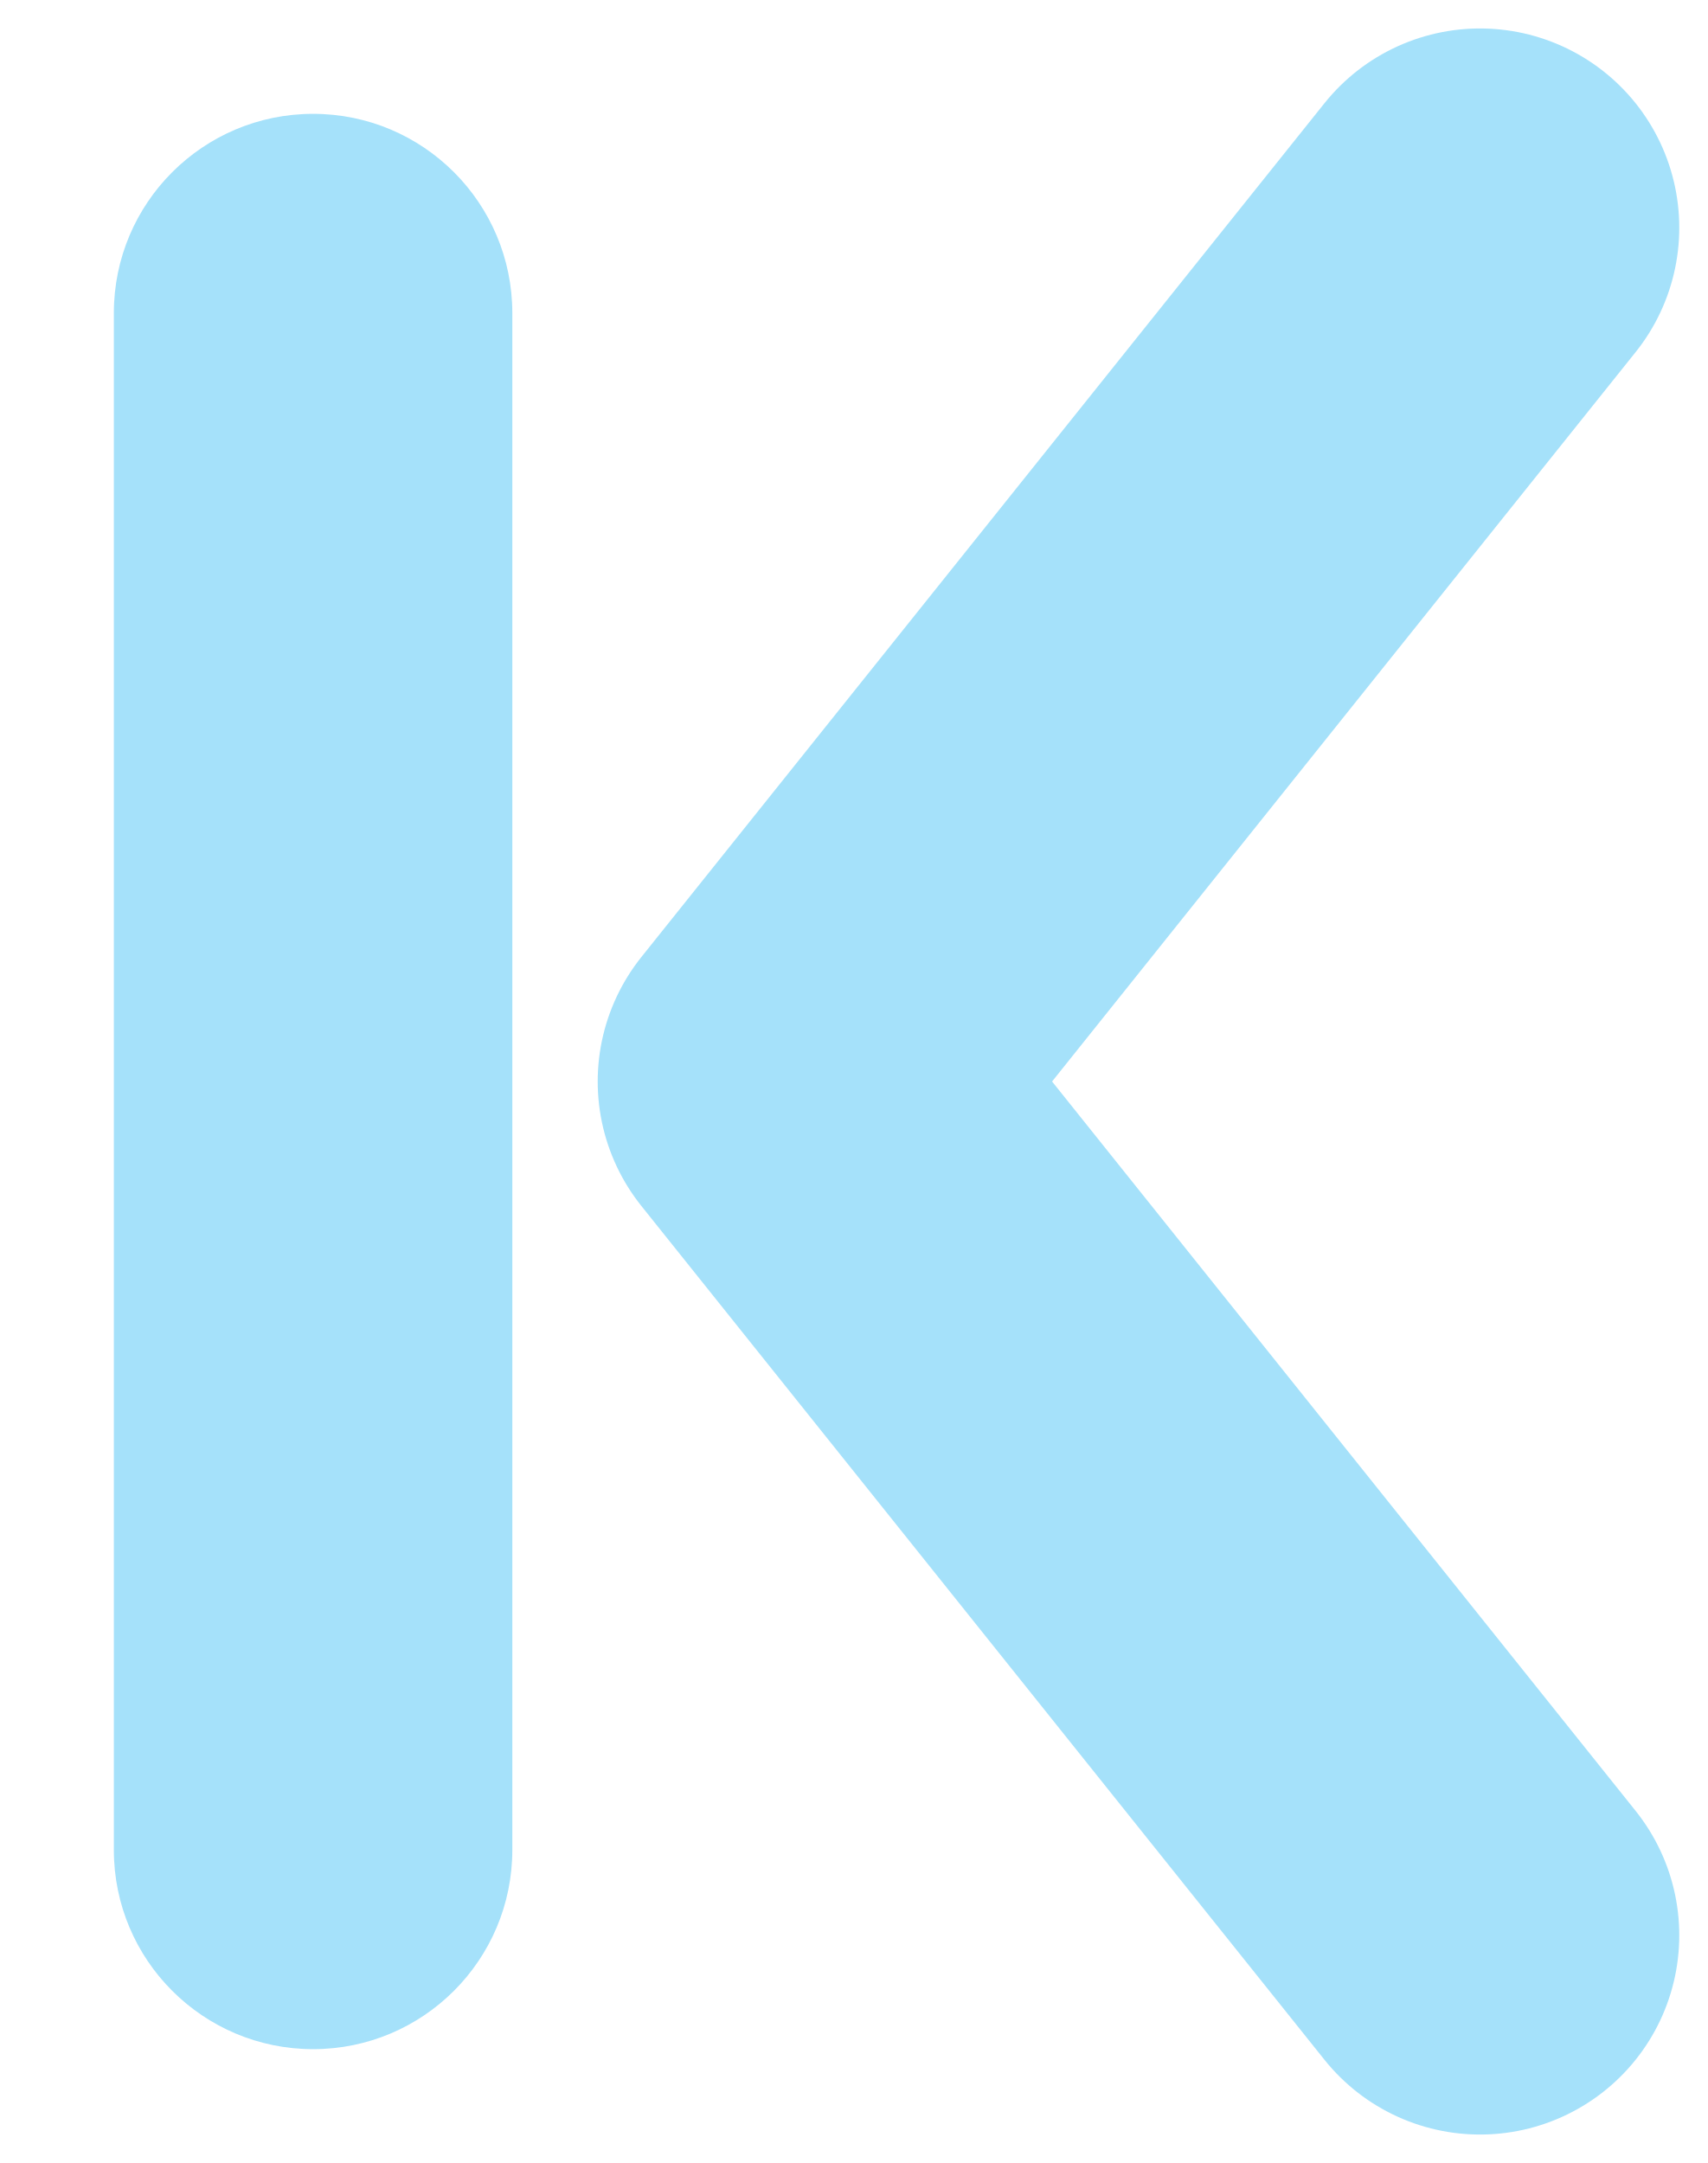
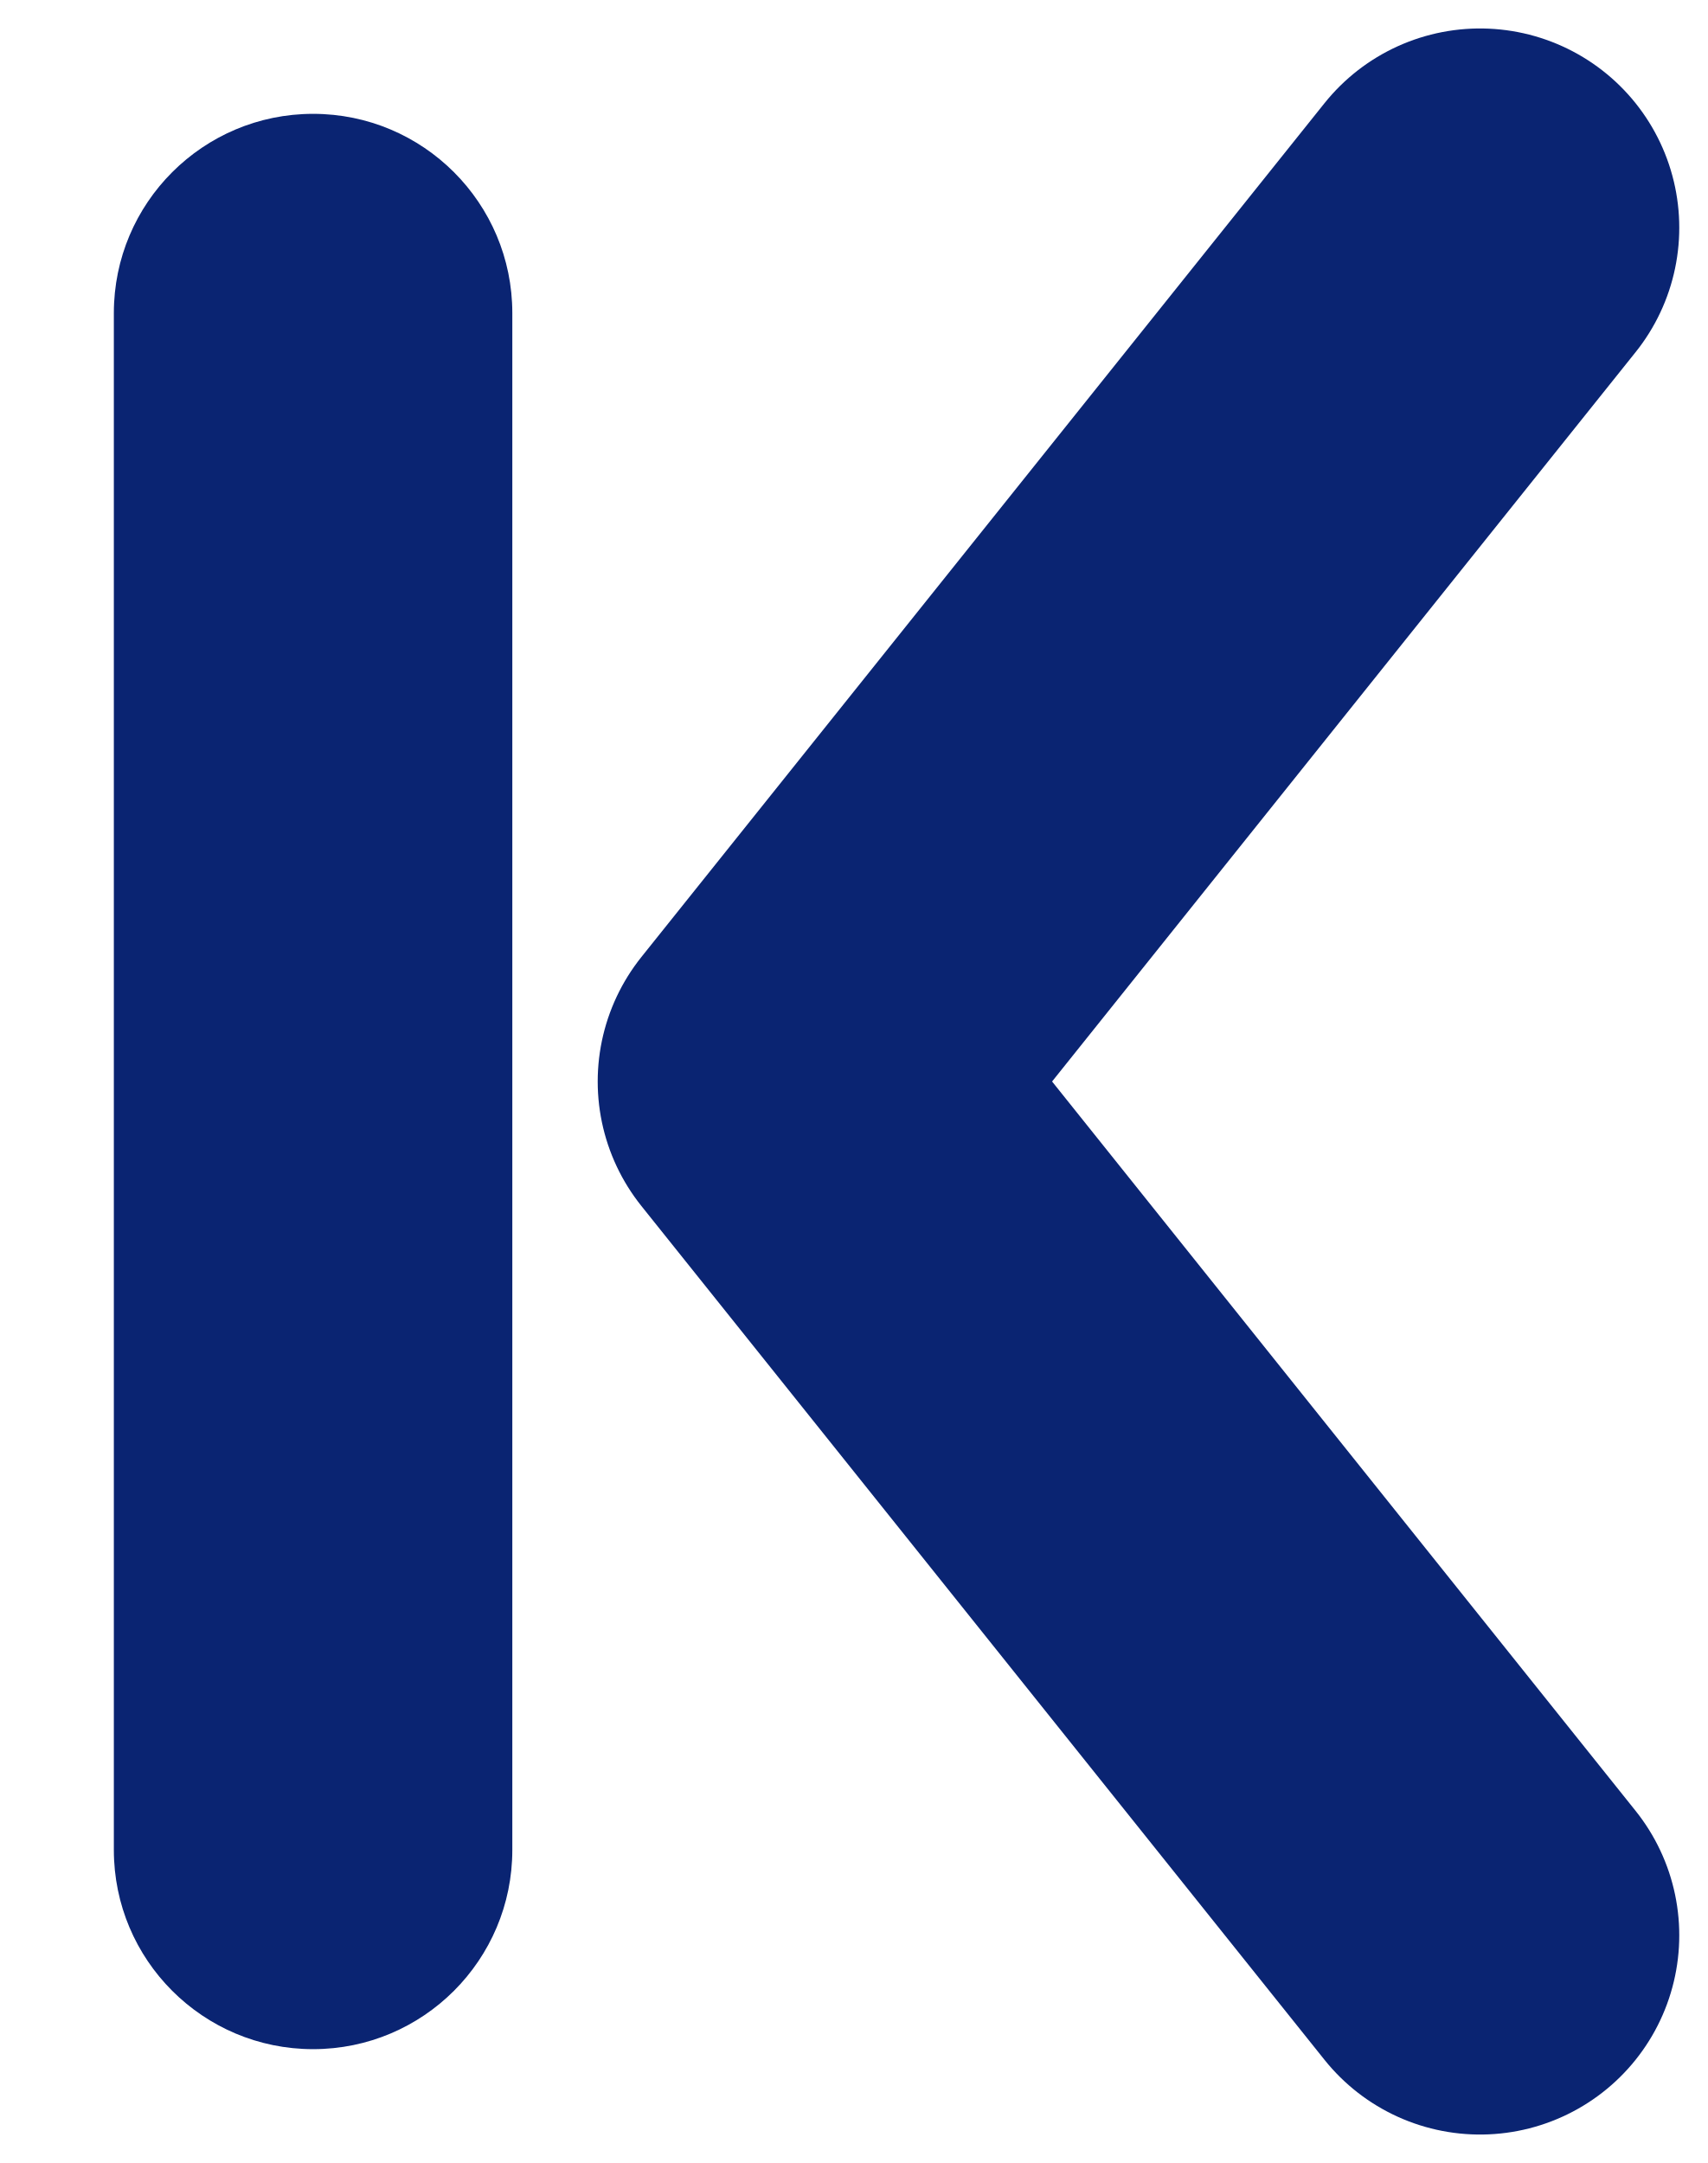
<svg xmlns="http://www.w3.org/2000/svg" viewBox="0 0 30 38" width="30" height="38">
  <g transform="translate(0 0) scale(1)">
-     <rect x="2" y="2" width="7" height="34" rx="3.5" fill="#A5E1FA" />
-     <path d="M26 4 L14 19 L26 34" stroke="#A5E1FA" stroke-width="7" fill="none" stroke-linecap="round" stroke-linejoin="round" />
+     <rect x="2" y="2" width="7" height="34" rx="3.5" fill="#0a2472" />
+     <path d="M26 4 L14 19 L26 34" stroke="#0a2472" stroke-width="7" fill="none" stroke-linecap="round" stroke-linejoin="round" />
  </g>
</svg>
